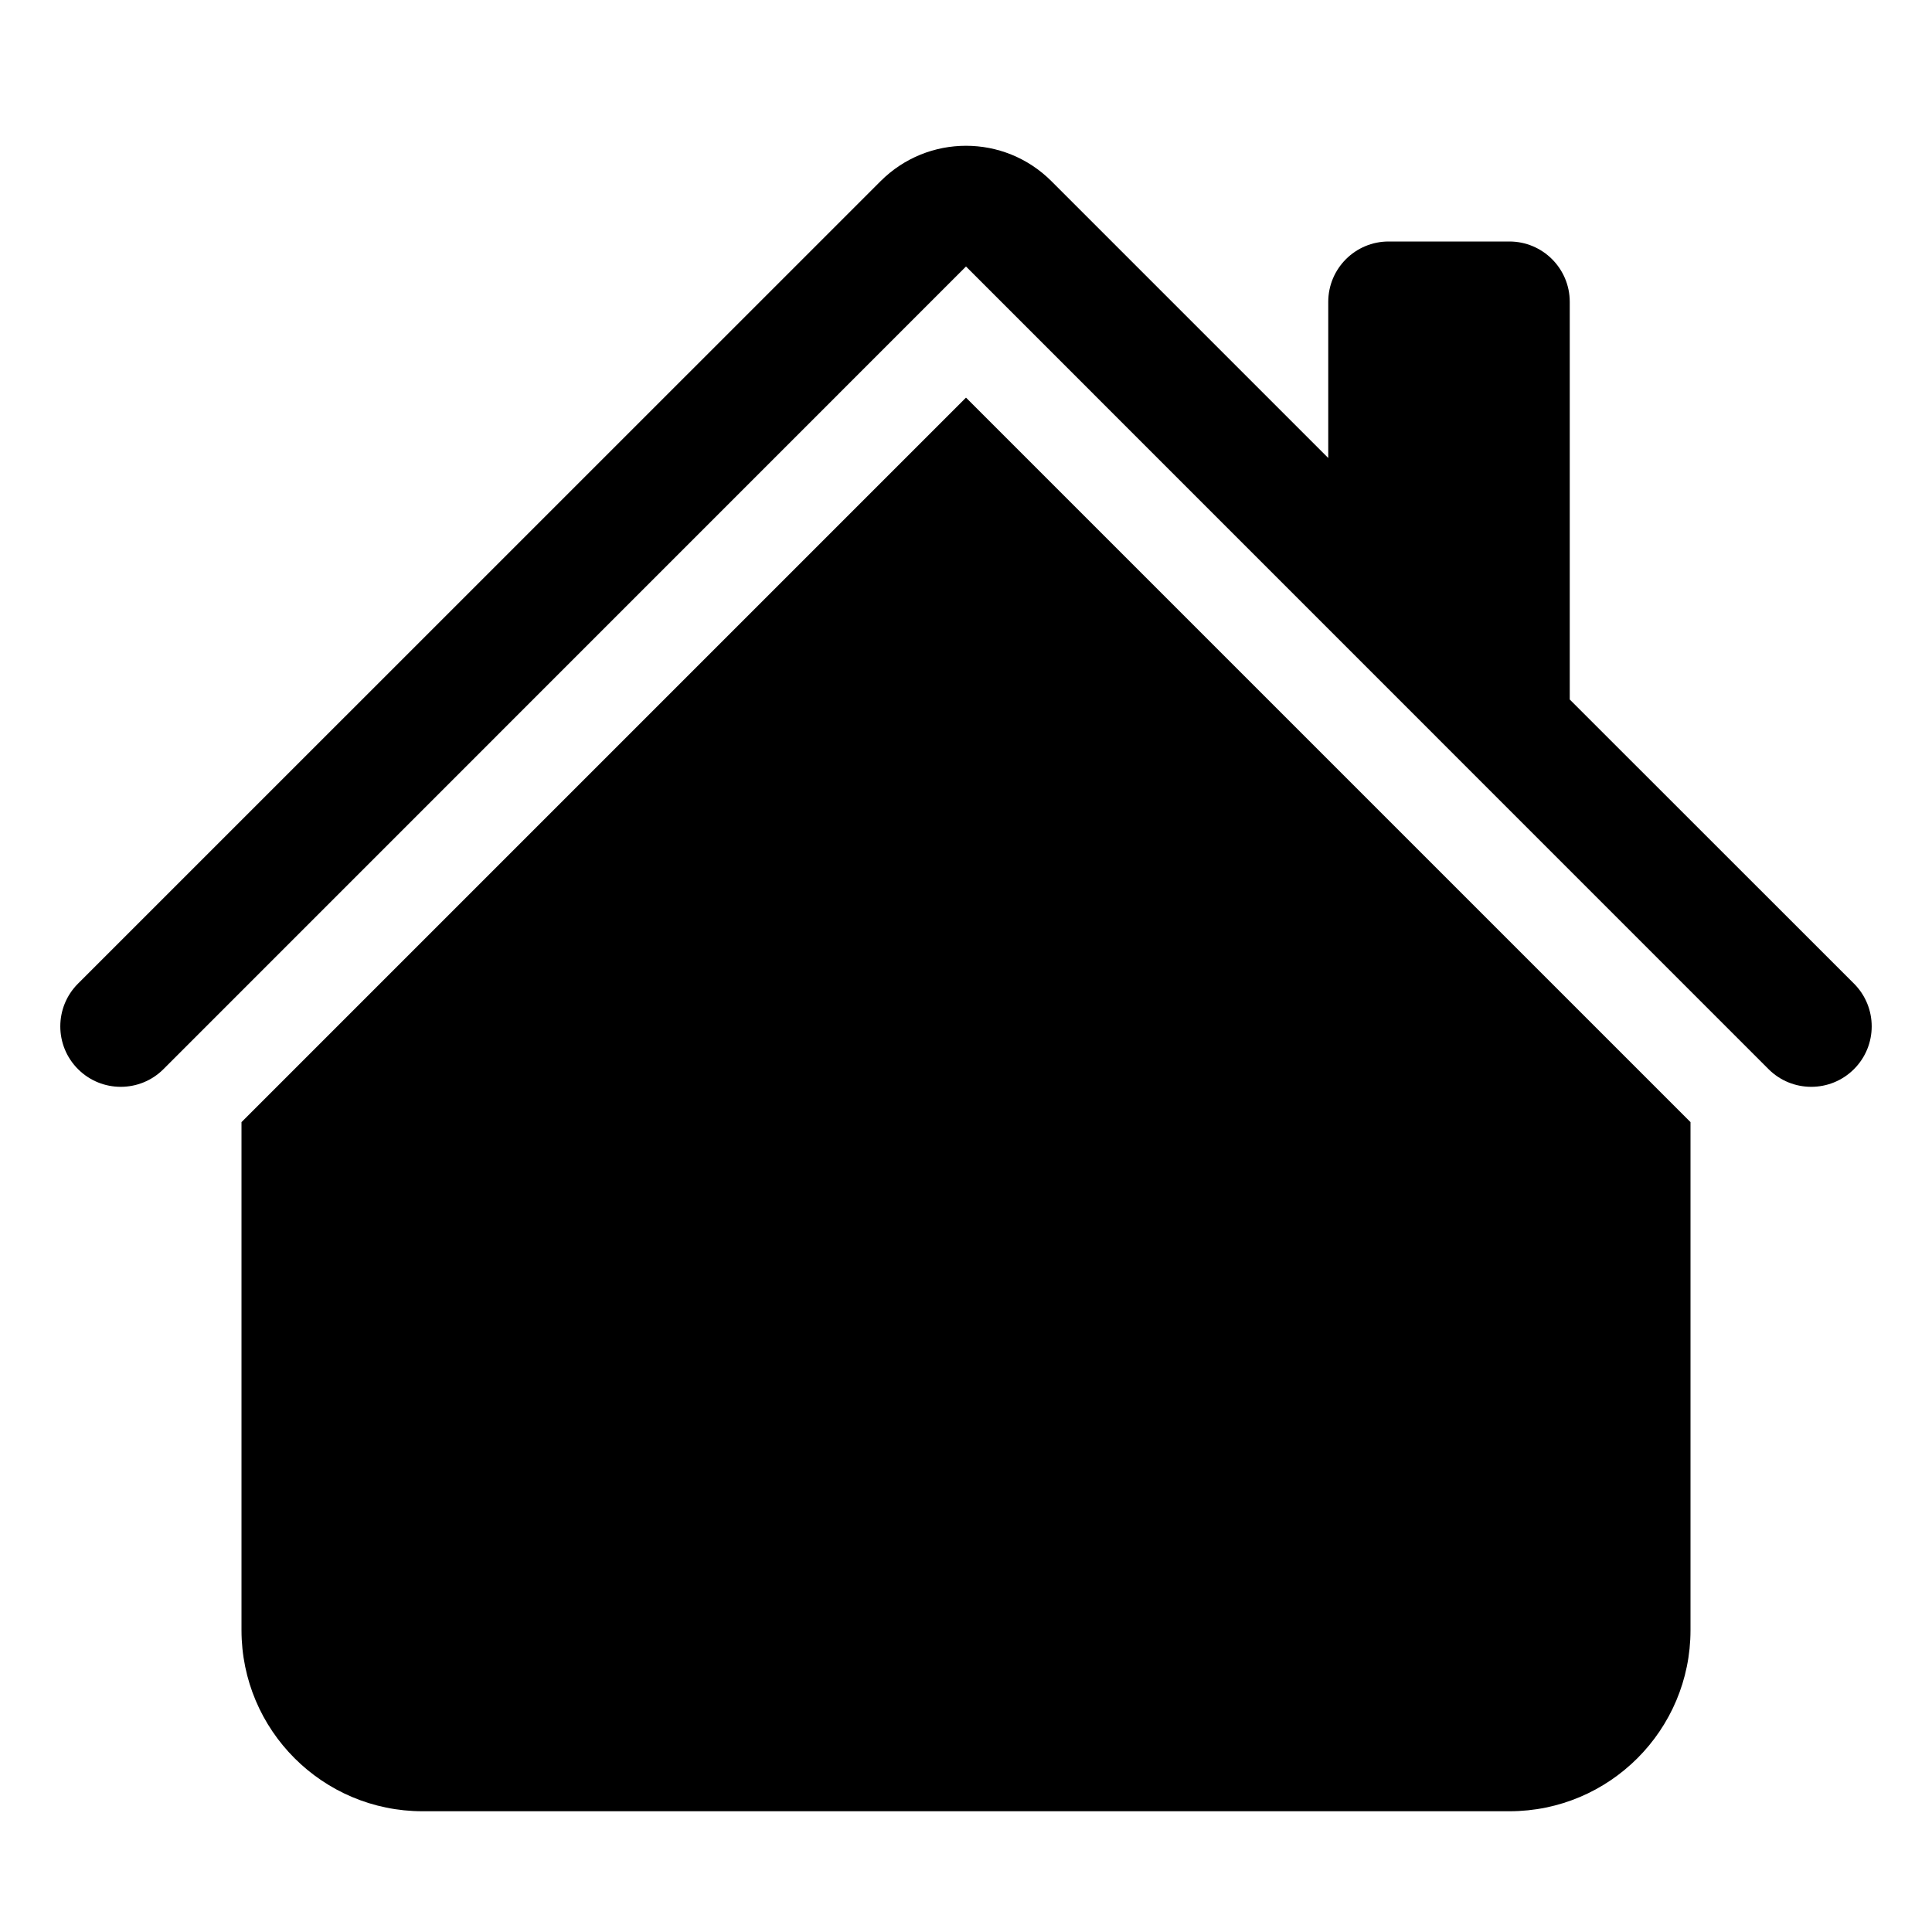
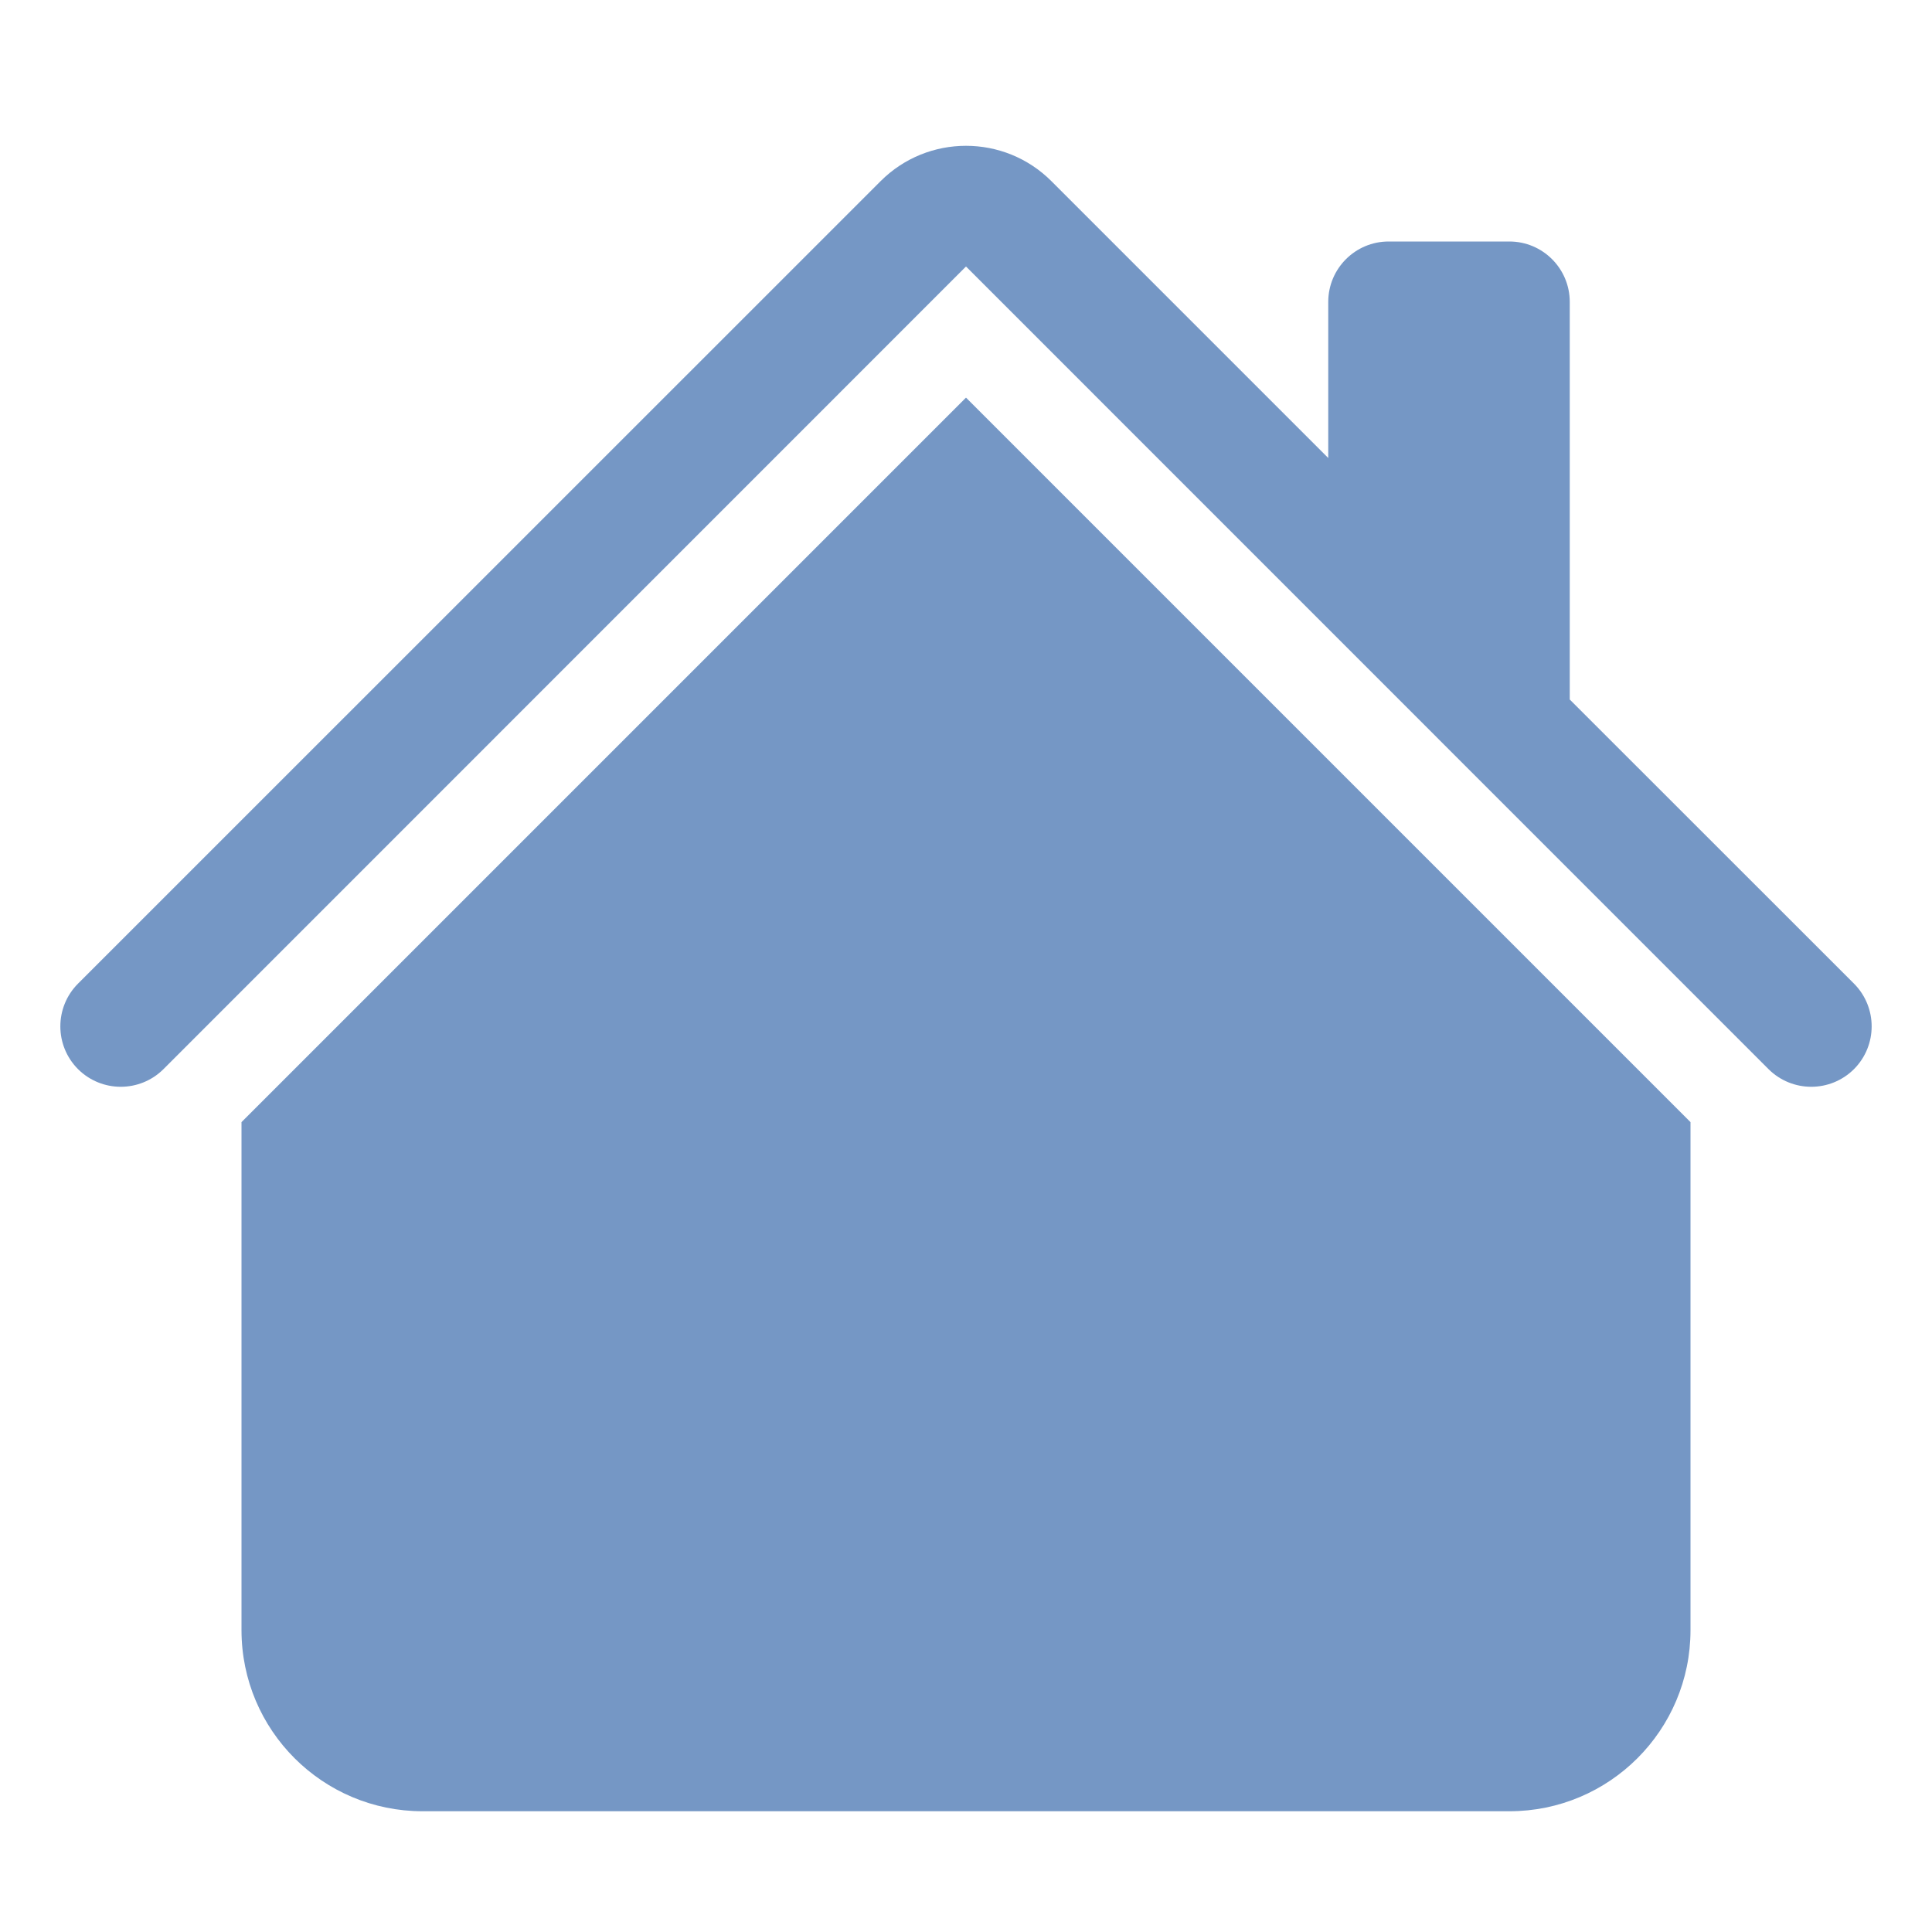
- <svg xmlns="http://www.w3.org/2000/svg" width="16" height="16" fill="currentColor" class="bi bi-house-fill" viewBox="0 0 16 16">
-   <path d="M8.707 1.5a1 1 0 0 0-1.414 0L.646 8.146a.5.5 0 0 0 .708.708L8 2.207l6.646 6.647a.5.5 0 0 0 .708-.708L13 5.793V2.5a.5.5 0 0 0-.5-.5h-1a.5.5 0 0 0-.5.5v1.293z" />
-   <path d="m8 3.293 6 6V13.5a1.5 1.5 0 0 1-1.5 1.5h-9A1.5 1.5 0 0 1 2 13.5V9.293z" />
+ <svg xmlns="http://www.w3.org/2000/svg" width="16" height="16" viewBox="0 0 16 16" fill="none">
+   <path d="M8.707 1.5C8.317 1.11 7.683 1.11 7.293 1.5L0.646 8.146C0.451 8.342 0.451 8.658 0.646 8.854C0.842 9.049 1.158 9.049 1.354 8.854L8 2.207L14.646 8.854C14.842 9.049 15.158 9.049 15.354 8.854C15.549 8.658 15.549 8.342 15.354 8.146L13 5.793V2.5C13 2.224 12.776 2 12.5 2H11.5C11.224 2 11 2.224 11 2.5V3.793L8.707 1.5Z" fill="#7597C5" />
+   <path d="M8 3.293L14 9.293V13.5C14 14.329 13.328 15 12.5 15H3.5C2.672 15 2 14.329 2 13.5V9.293L8 3.293Z" fill="#7597C5" />
</svg>
